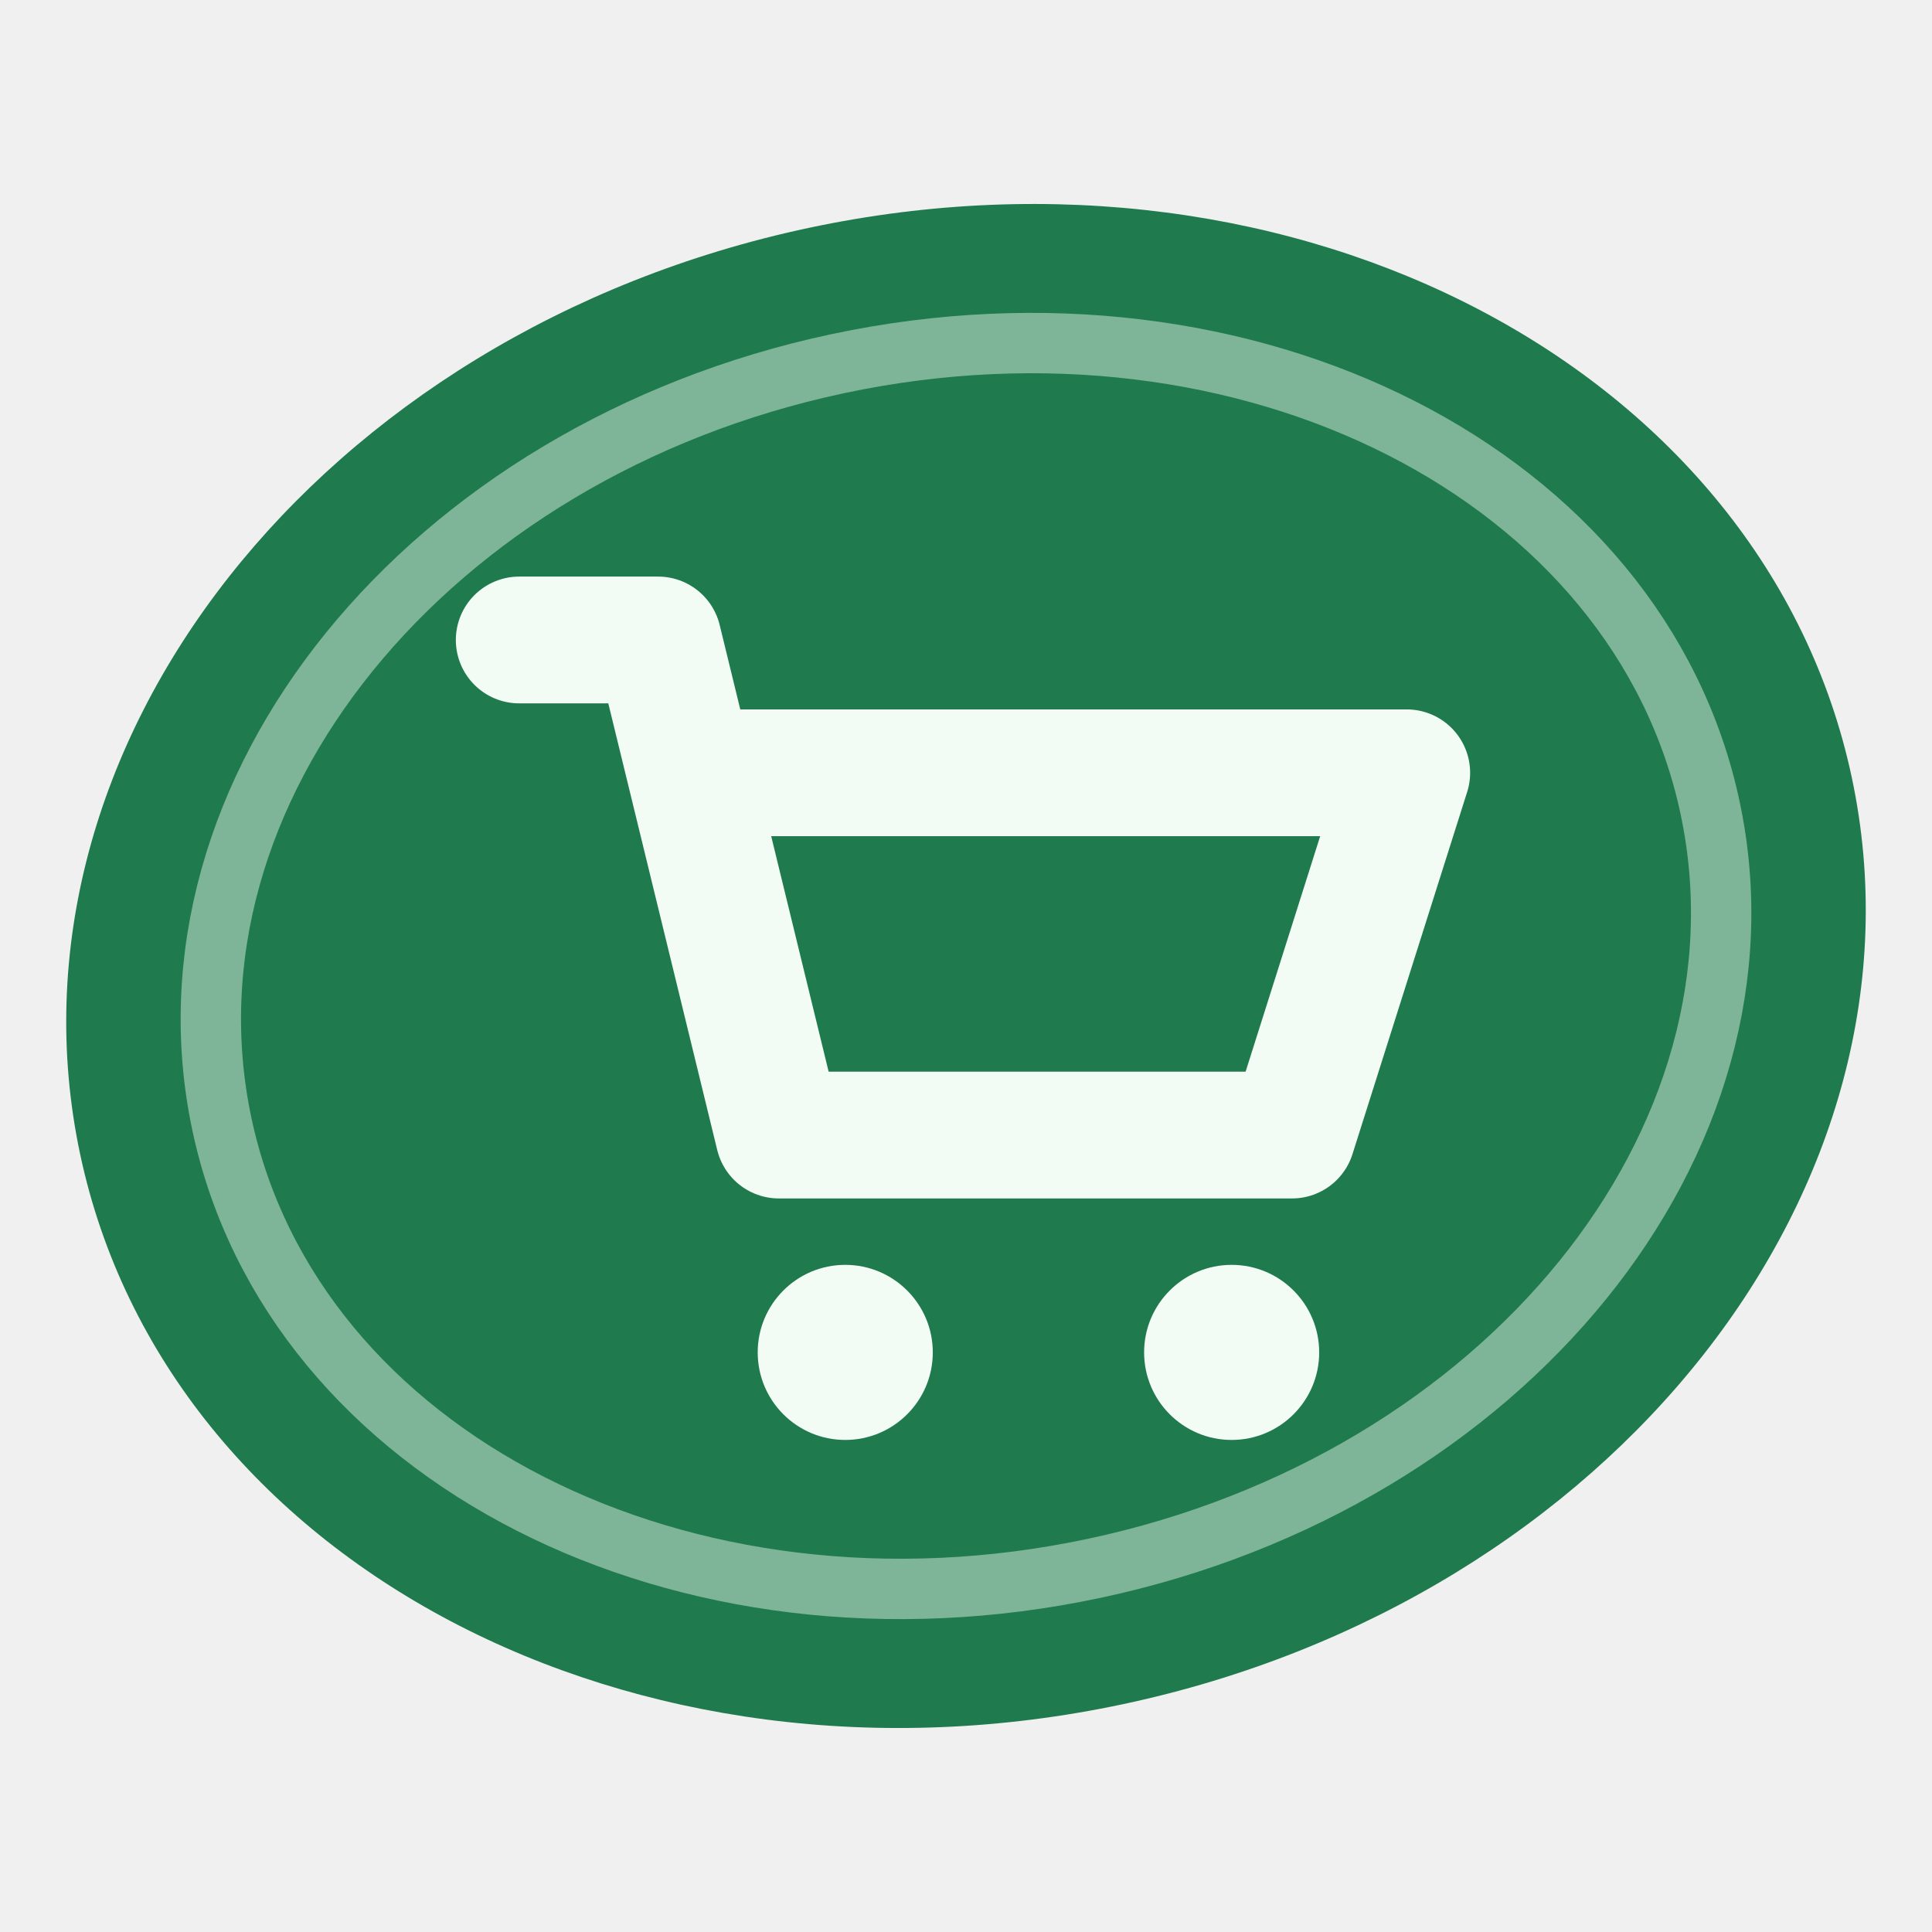
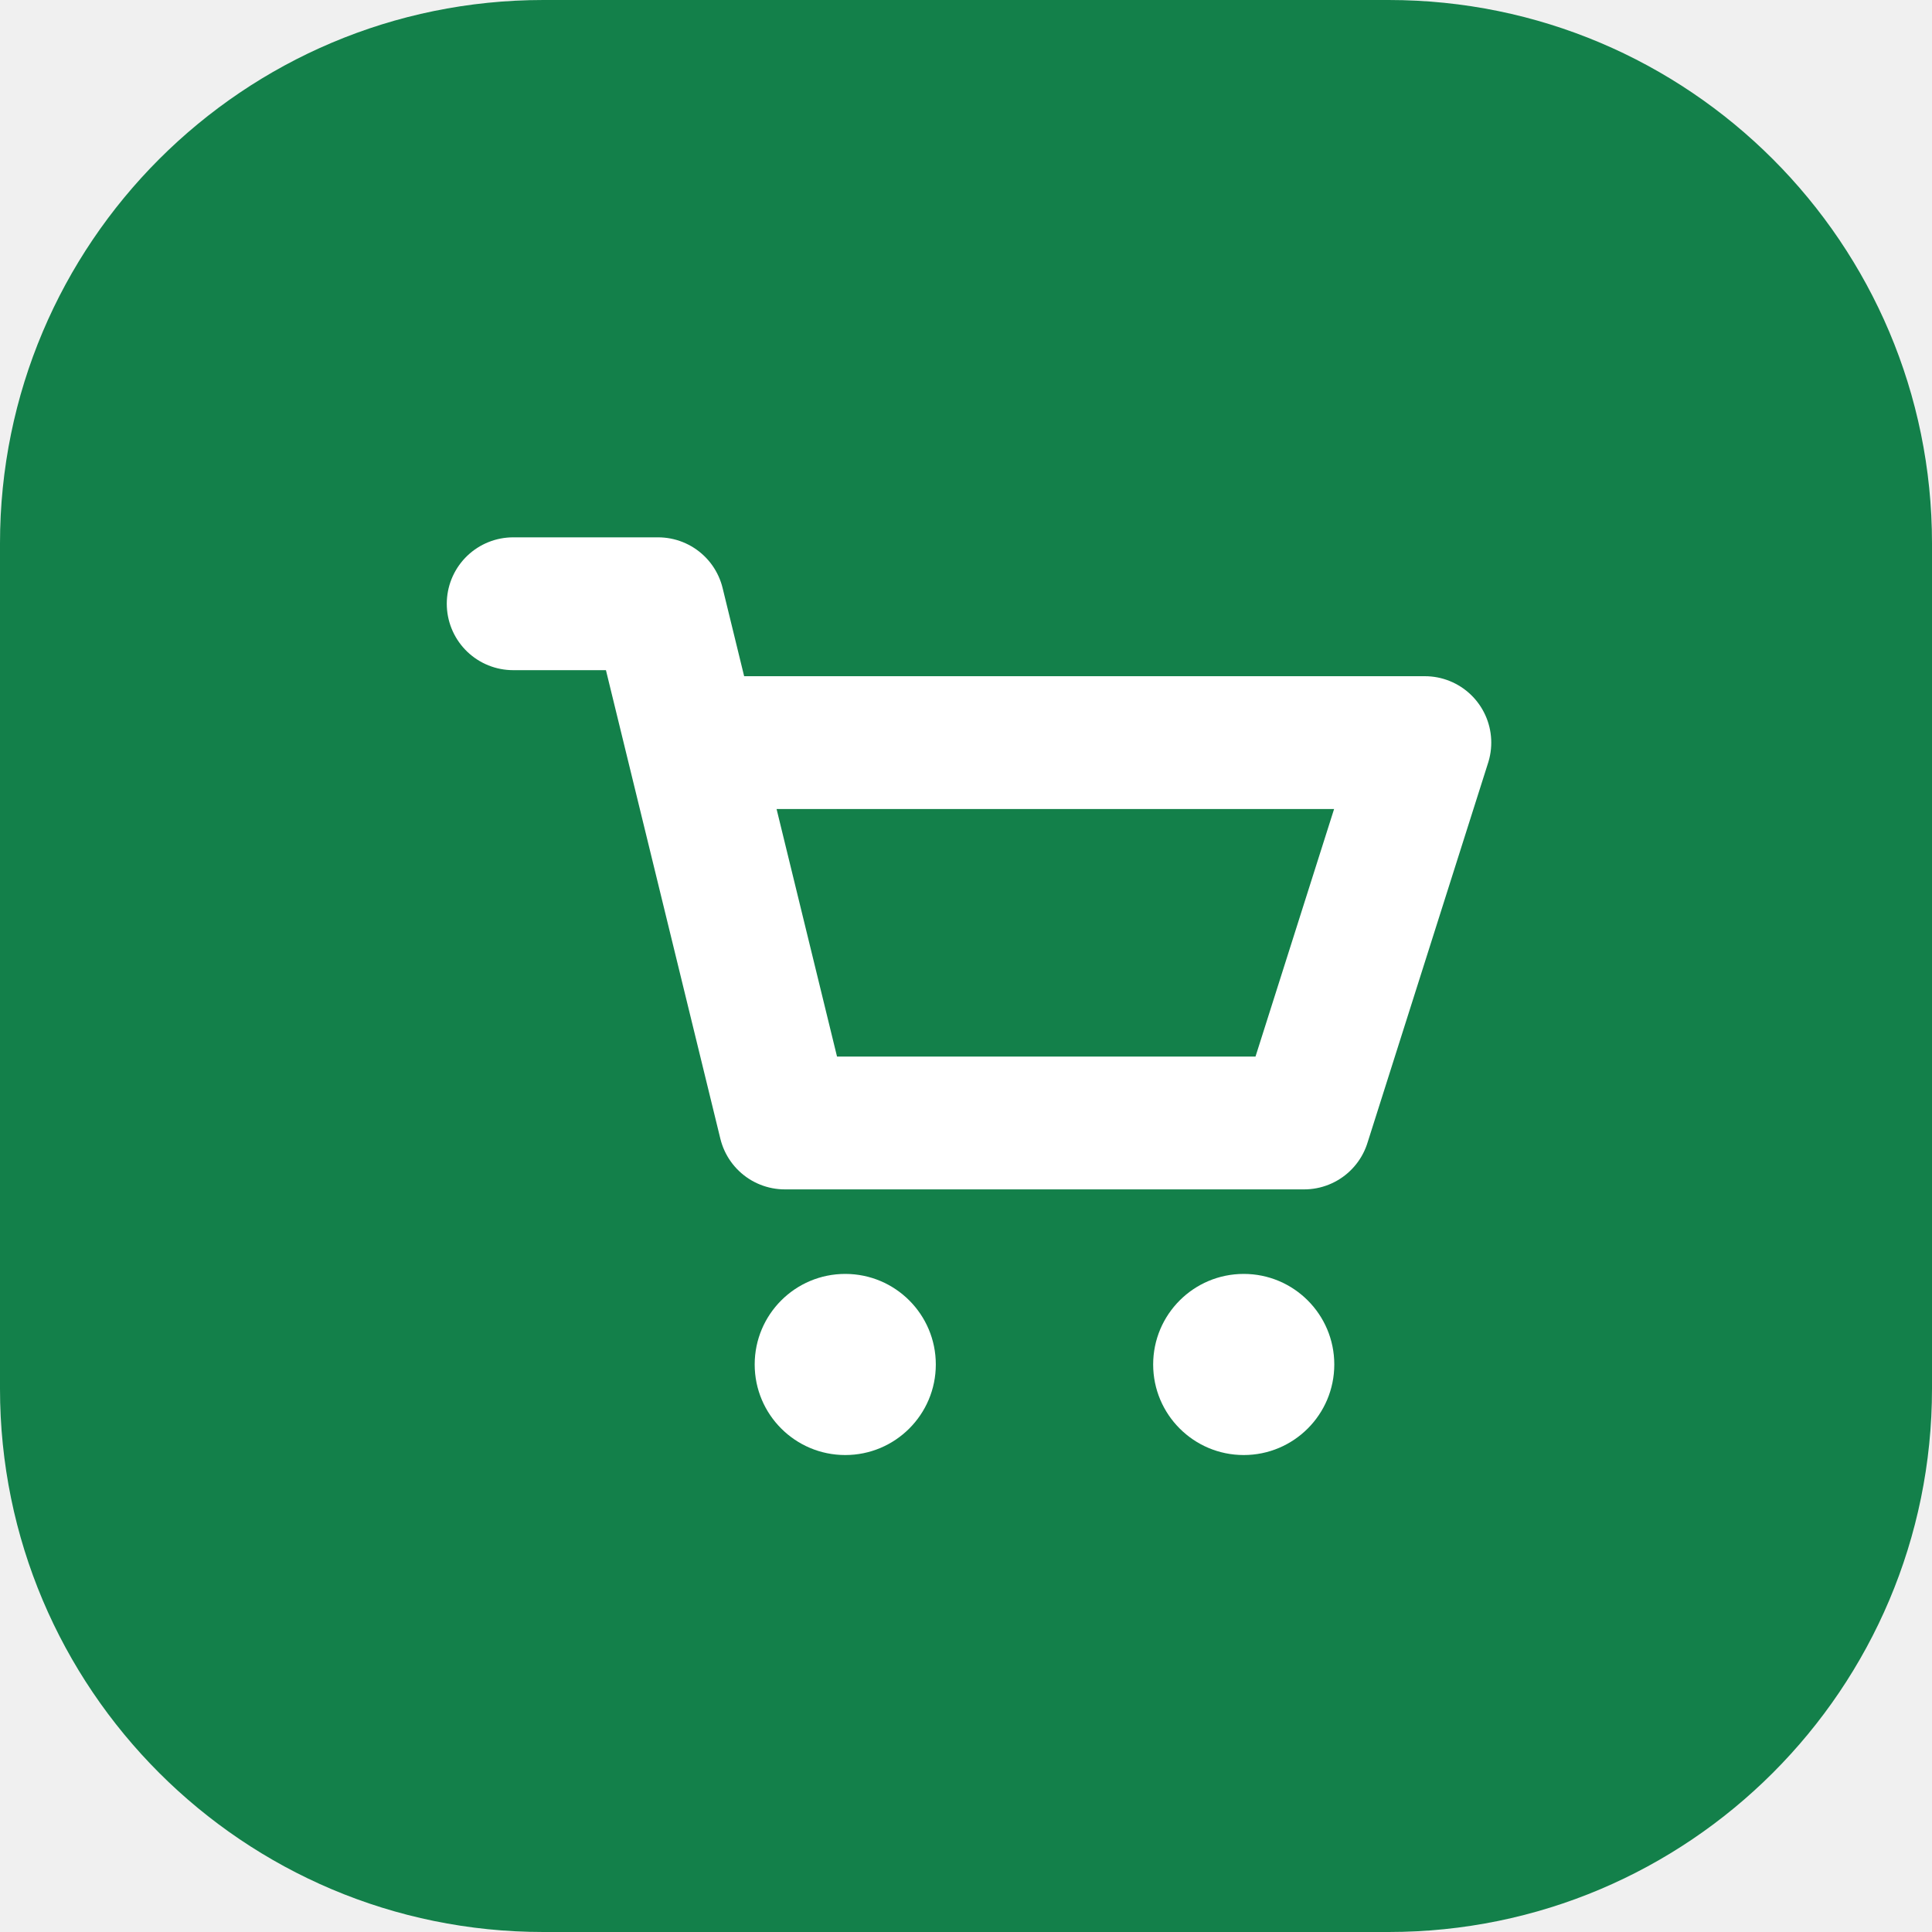
<svg xmlns="http://www.w3.org/2000/svg" viewBox="0 0 32 32">
-   <g transform="rotate(-12 16 16)">
-     <ellipse cx="16" cy="16" rx="15" ry="12.5" fill="#1f7a4d" />
-     <ellipse cx="16" cy="16" rx="12.6" ry="10.2" fill="none" stroke="#f3fbf5" stroke-opacity=".45" stroke-width="1" />
-   </g>
-   <g fill="none" stroke="#f3fbf5" stroke-width="2.1" stroke-linecap="round" stroke-linejoin="round">
-     <path d="M8.6 10.6h2.3l2 8.2h8.5l1.9-6H11.9" />
-   </g>
-   <circle cx="14" cy="22.4" r="1.45" fill="#f3fbf5" />
-   <circle cx="20.4" cy="22.4" r="1.45" fill="#f3fbf5" />
+   <rect width="32" height="32" rx="9" fill="#13804a" />
+   <path d="M8.5 10h2.4l2.1 8.6h8.6l2-6.3H11.9" fill="none" stroke="#fff" stroke-width="2.2" stroke-linecap="round" stroke-linejoin="round" />
+   <circle cx="14" cy="22.6" r="1.5" fill="#fff" />
+   <circle cx="20.6" cy="22.6" r="1.5" fill="#fff" />
</svg>
